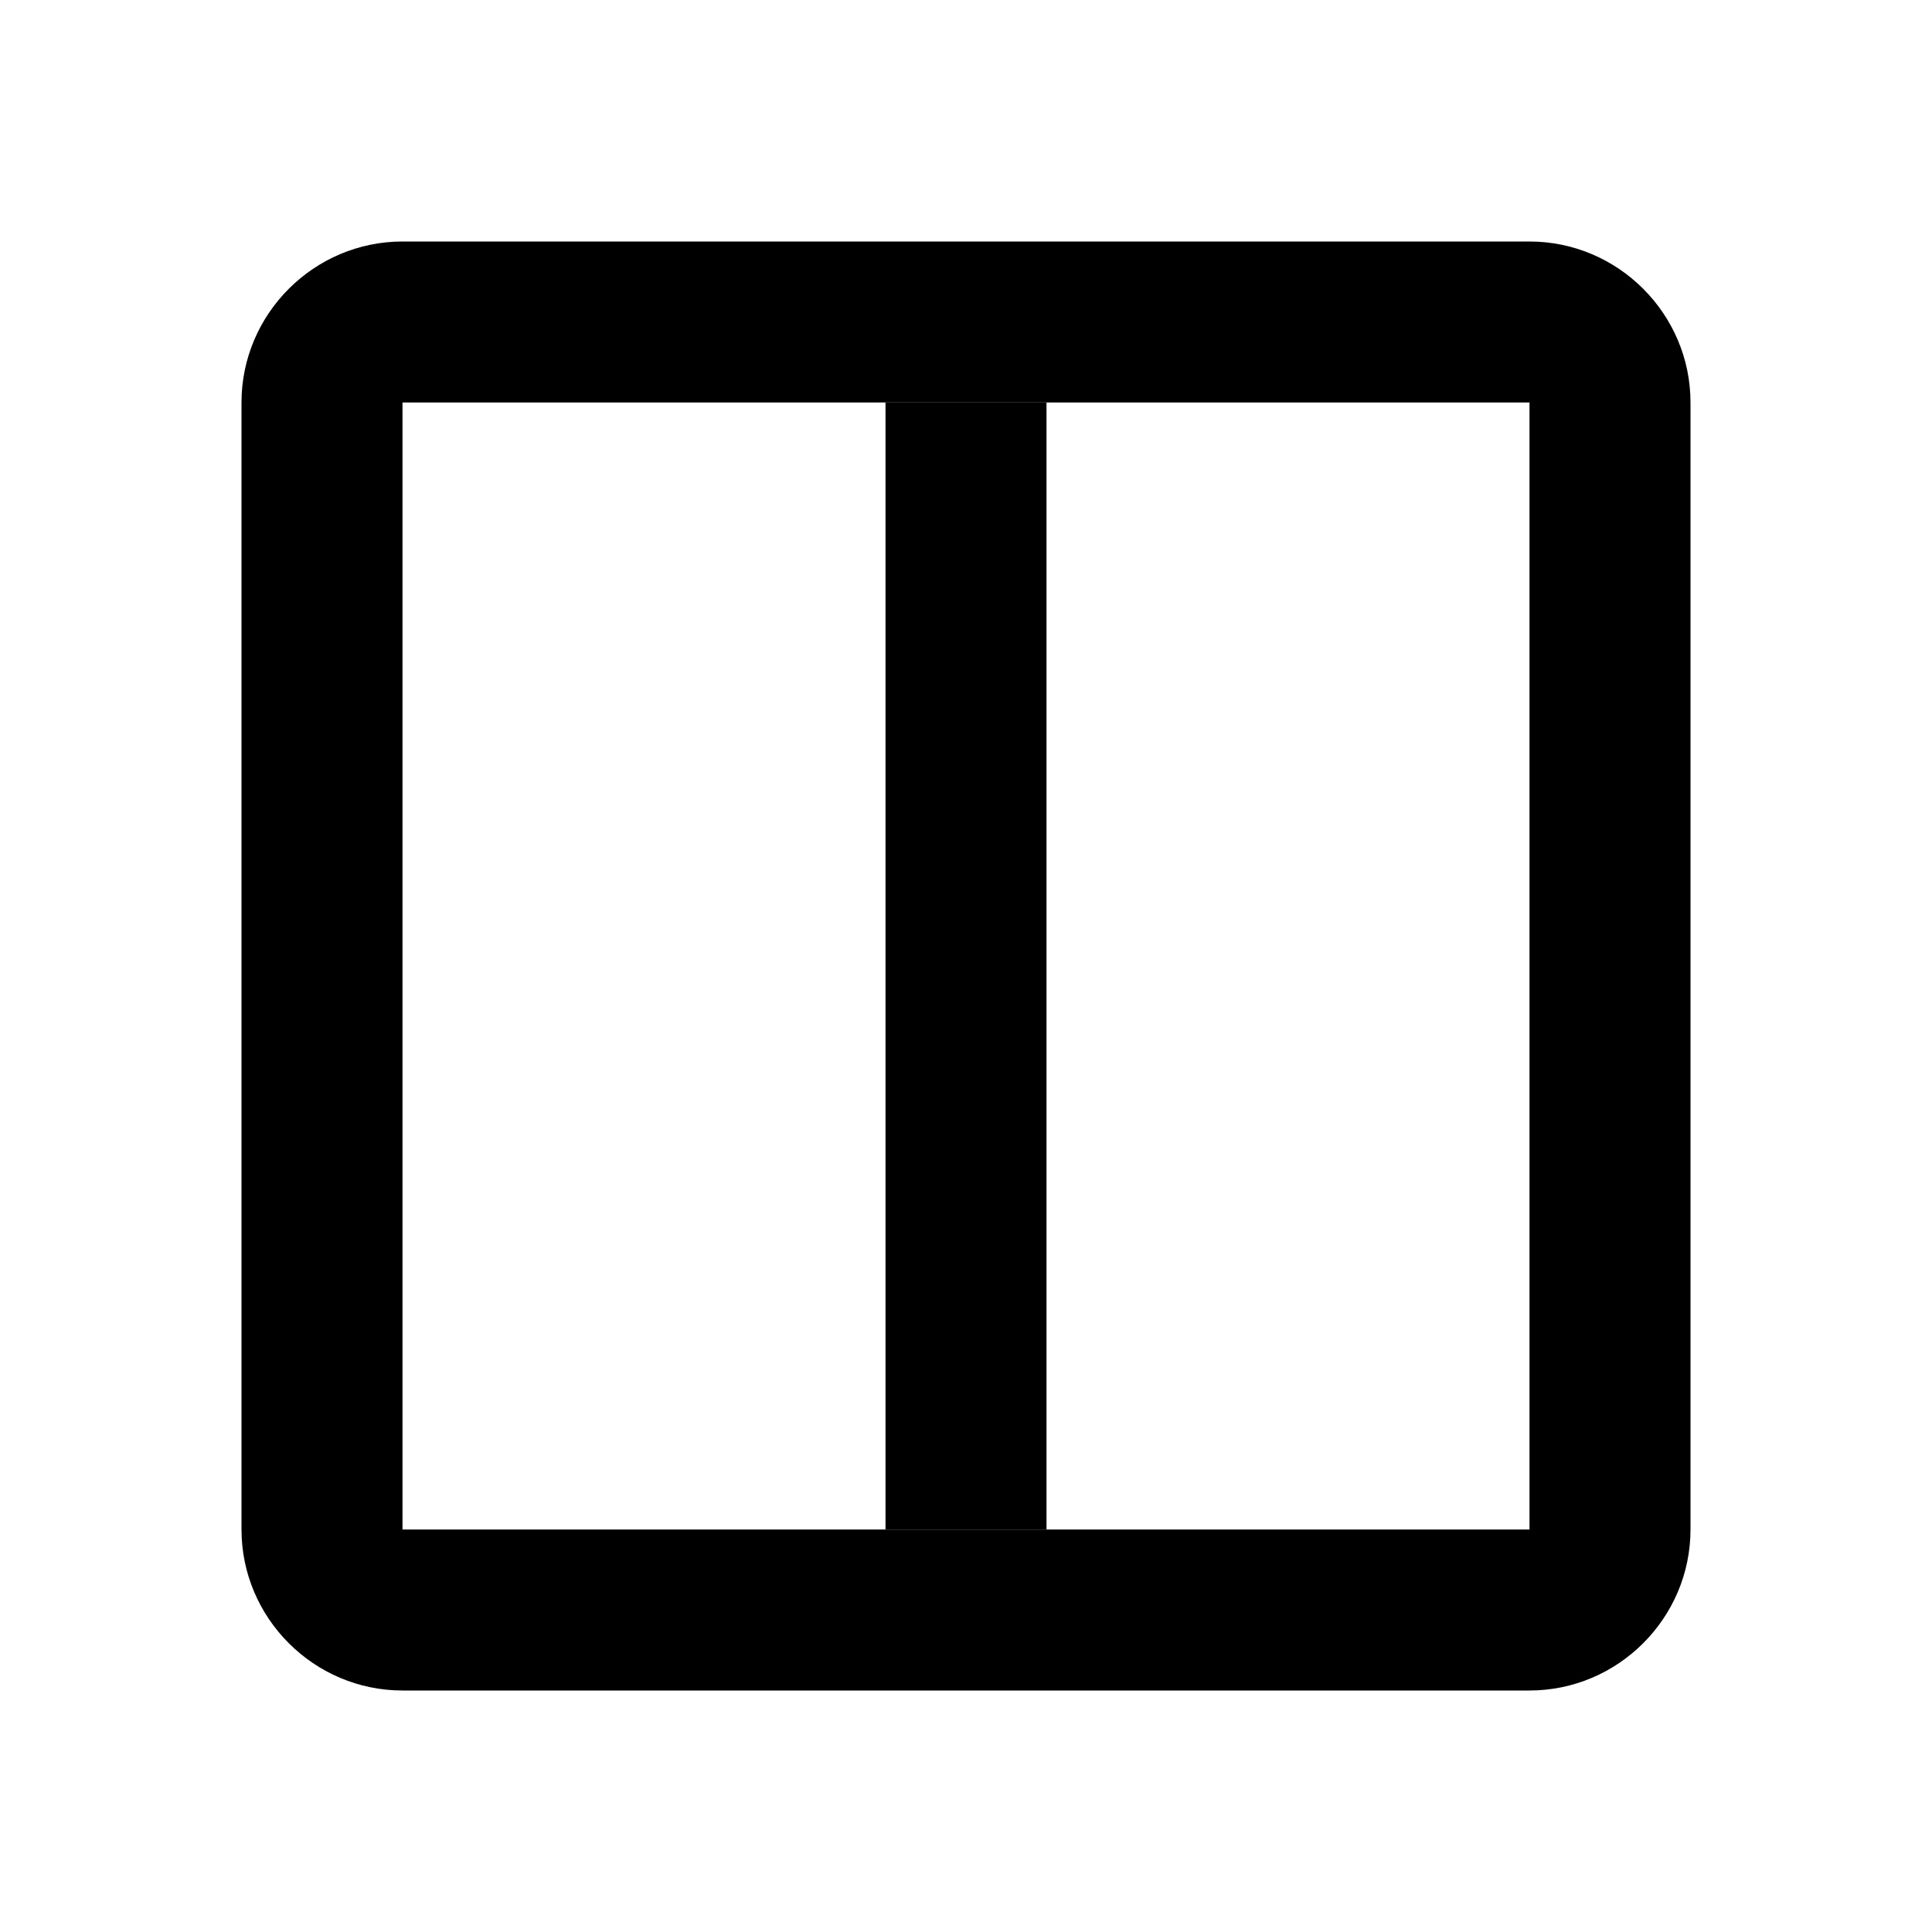
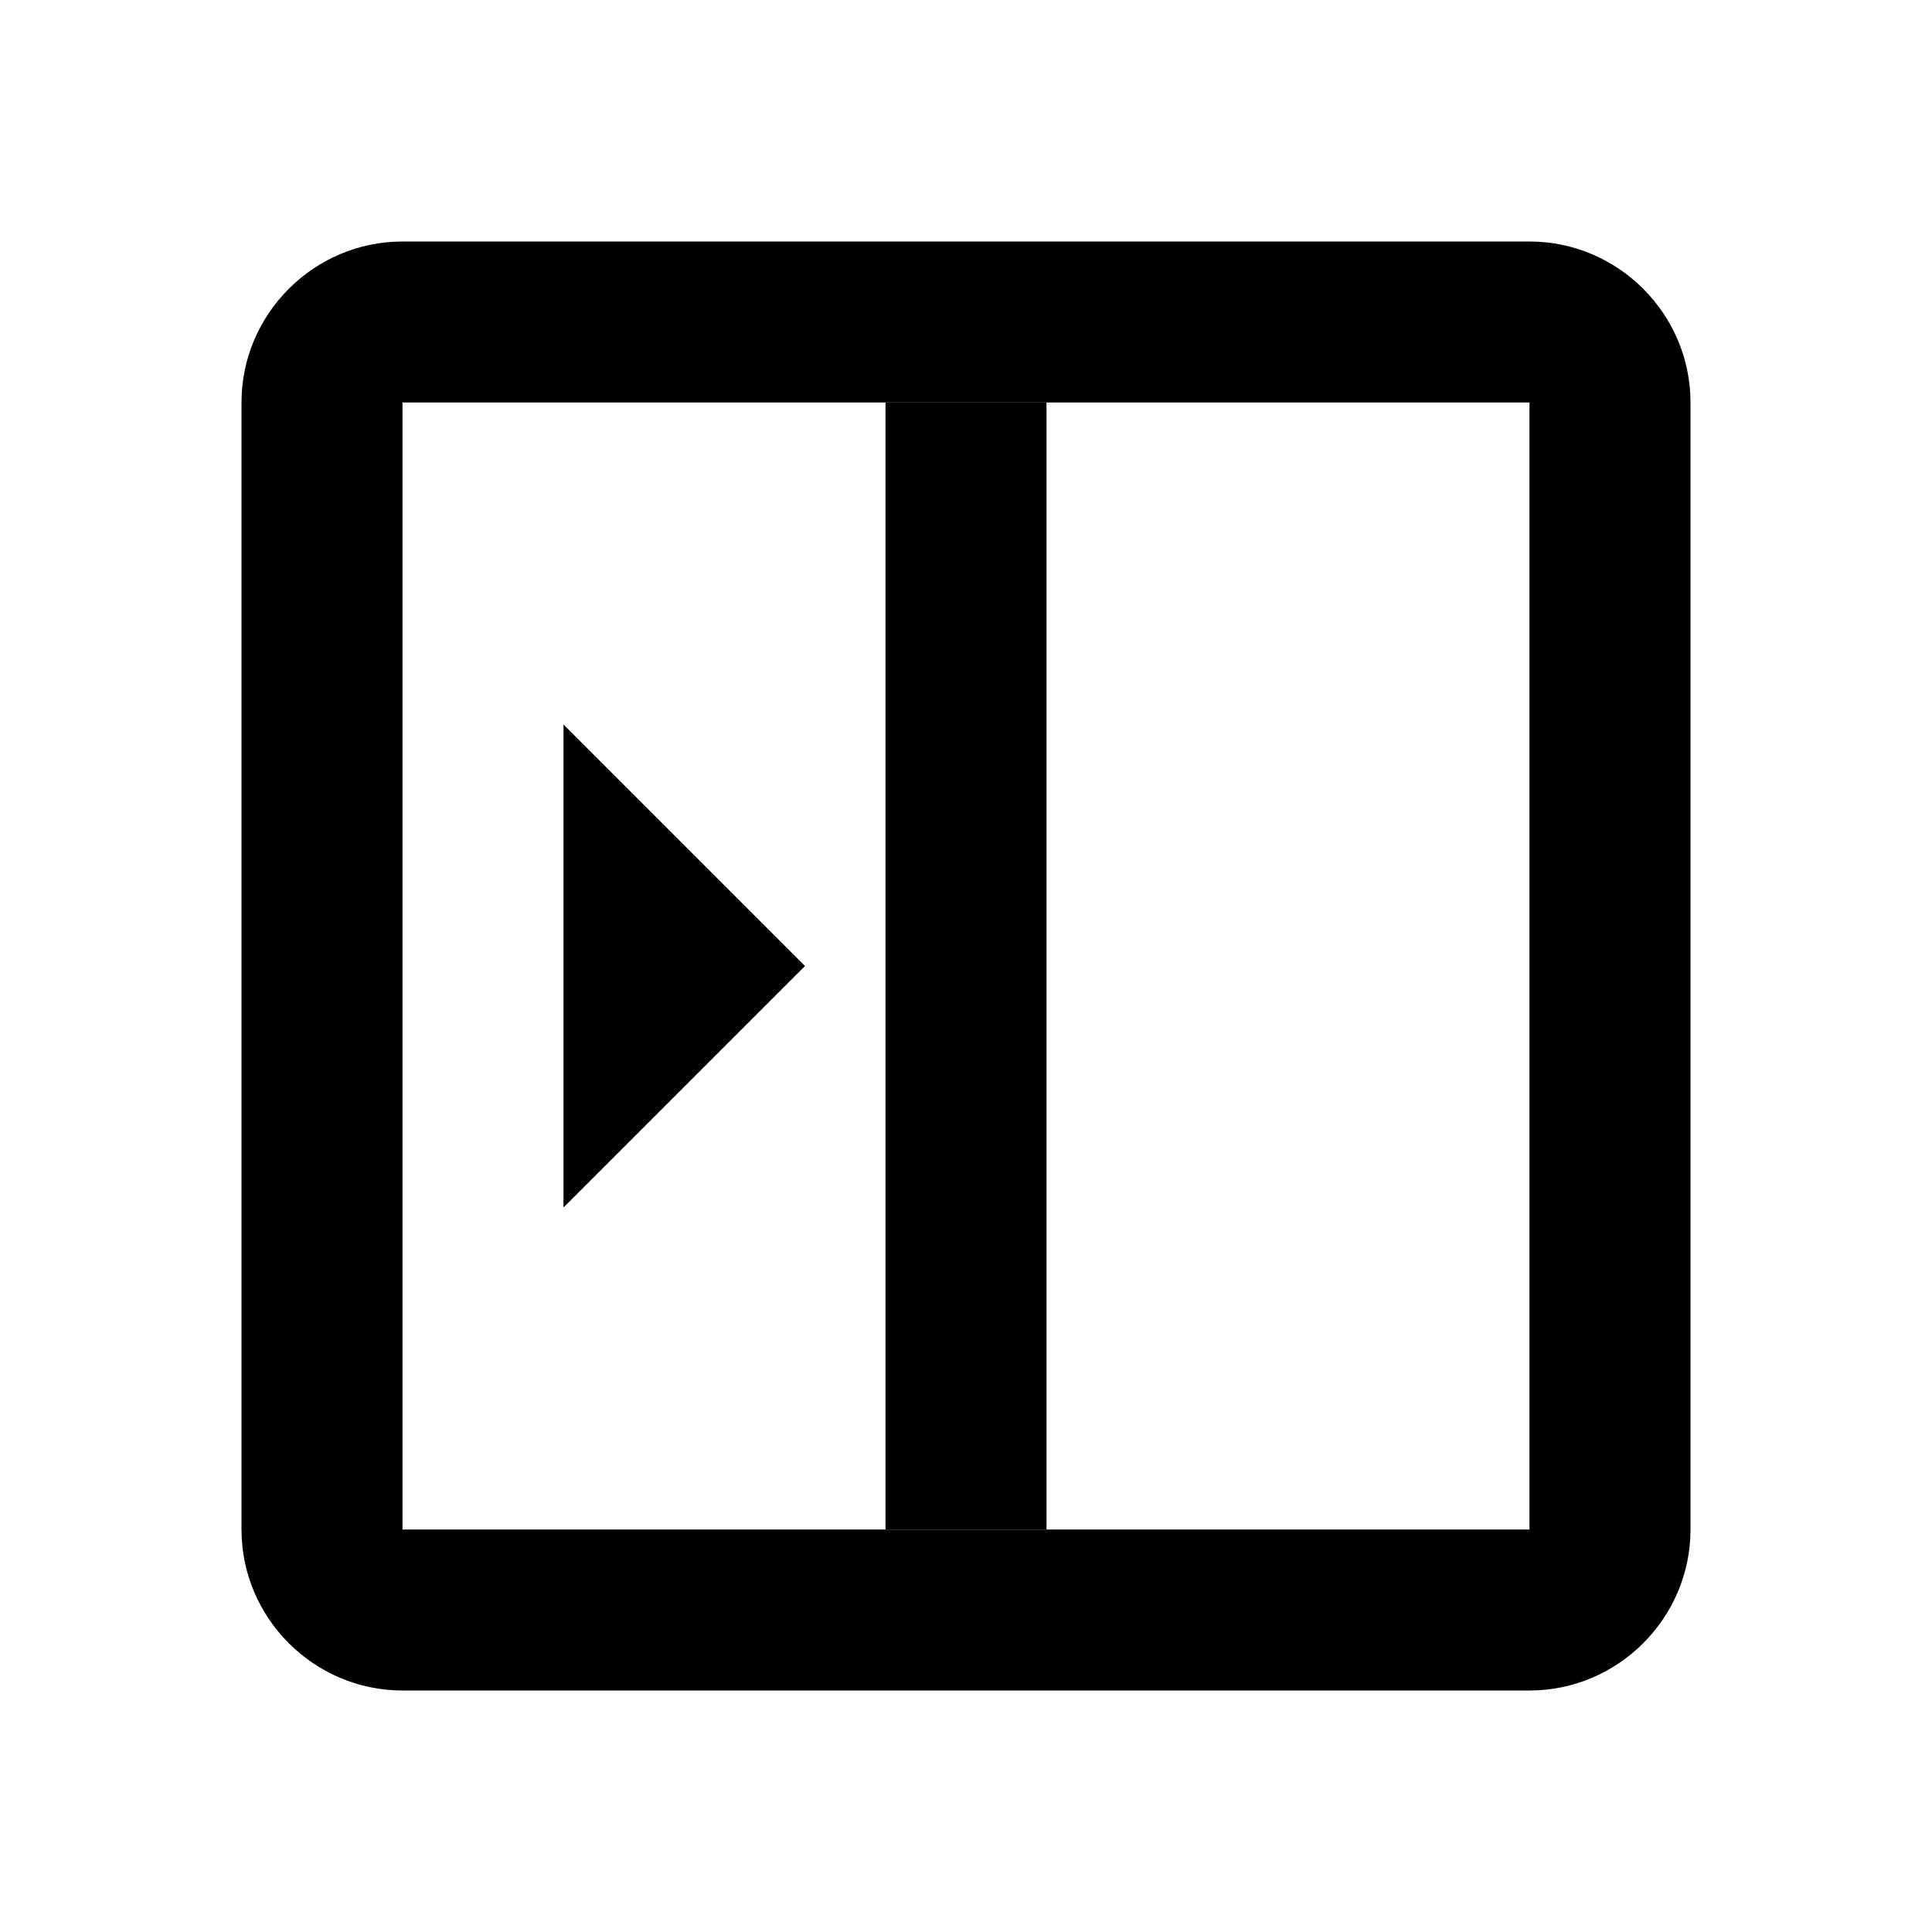
<svg xmlns="http://www.w3.org/2000/svg" width="24" height="24" viewBox="0 0 24 24">
  <path d="M19 3H5c-1.1 0-2 .9-2 2v14c0 1.1.9 2 2 2h14c1.1 0 2-.9 2-2V5c0-1.1-.9-2-2-2zm0 16H5V5h14v14z" />
  <path d="M11 5h2v14h-2z" />
+   <path d="M7 9v6l3-3z" />
</svg>
